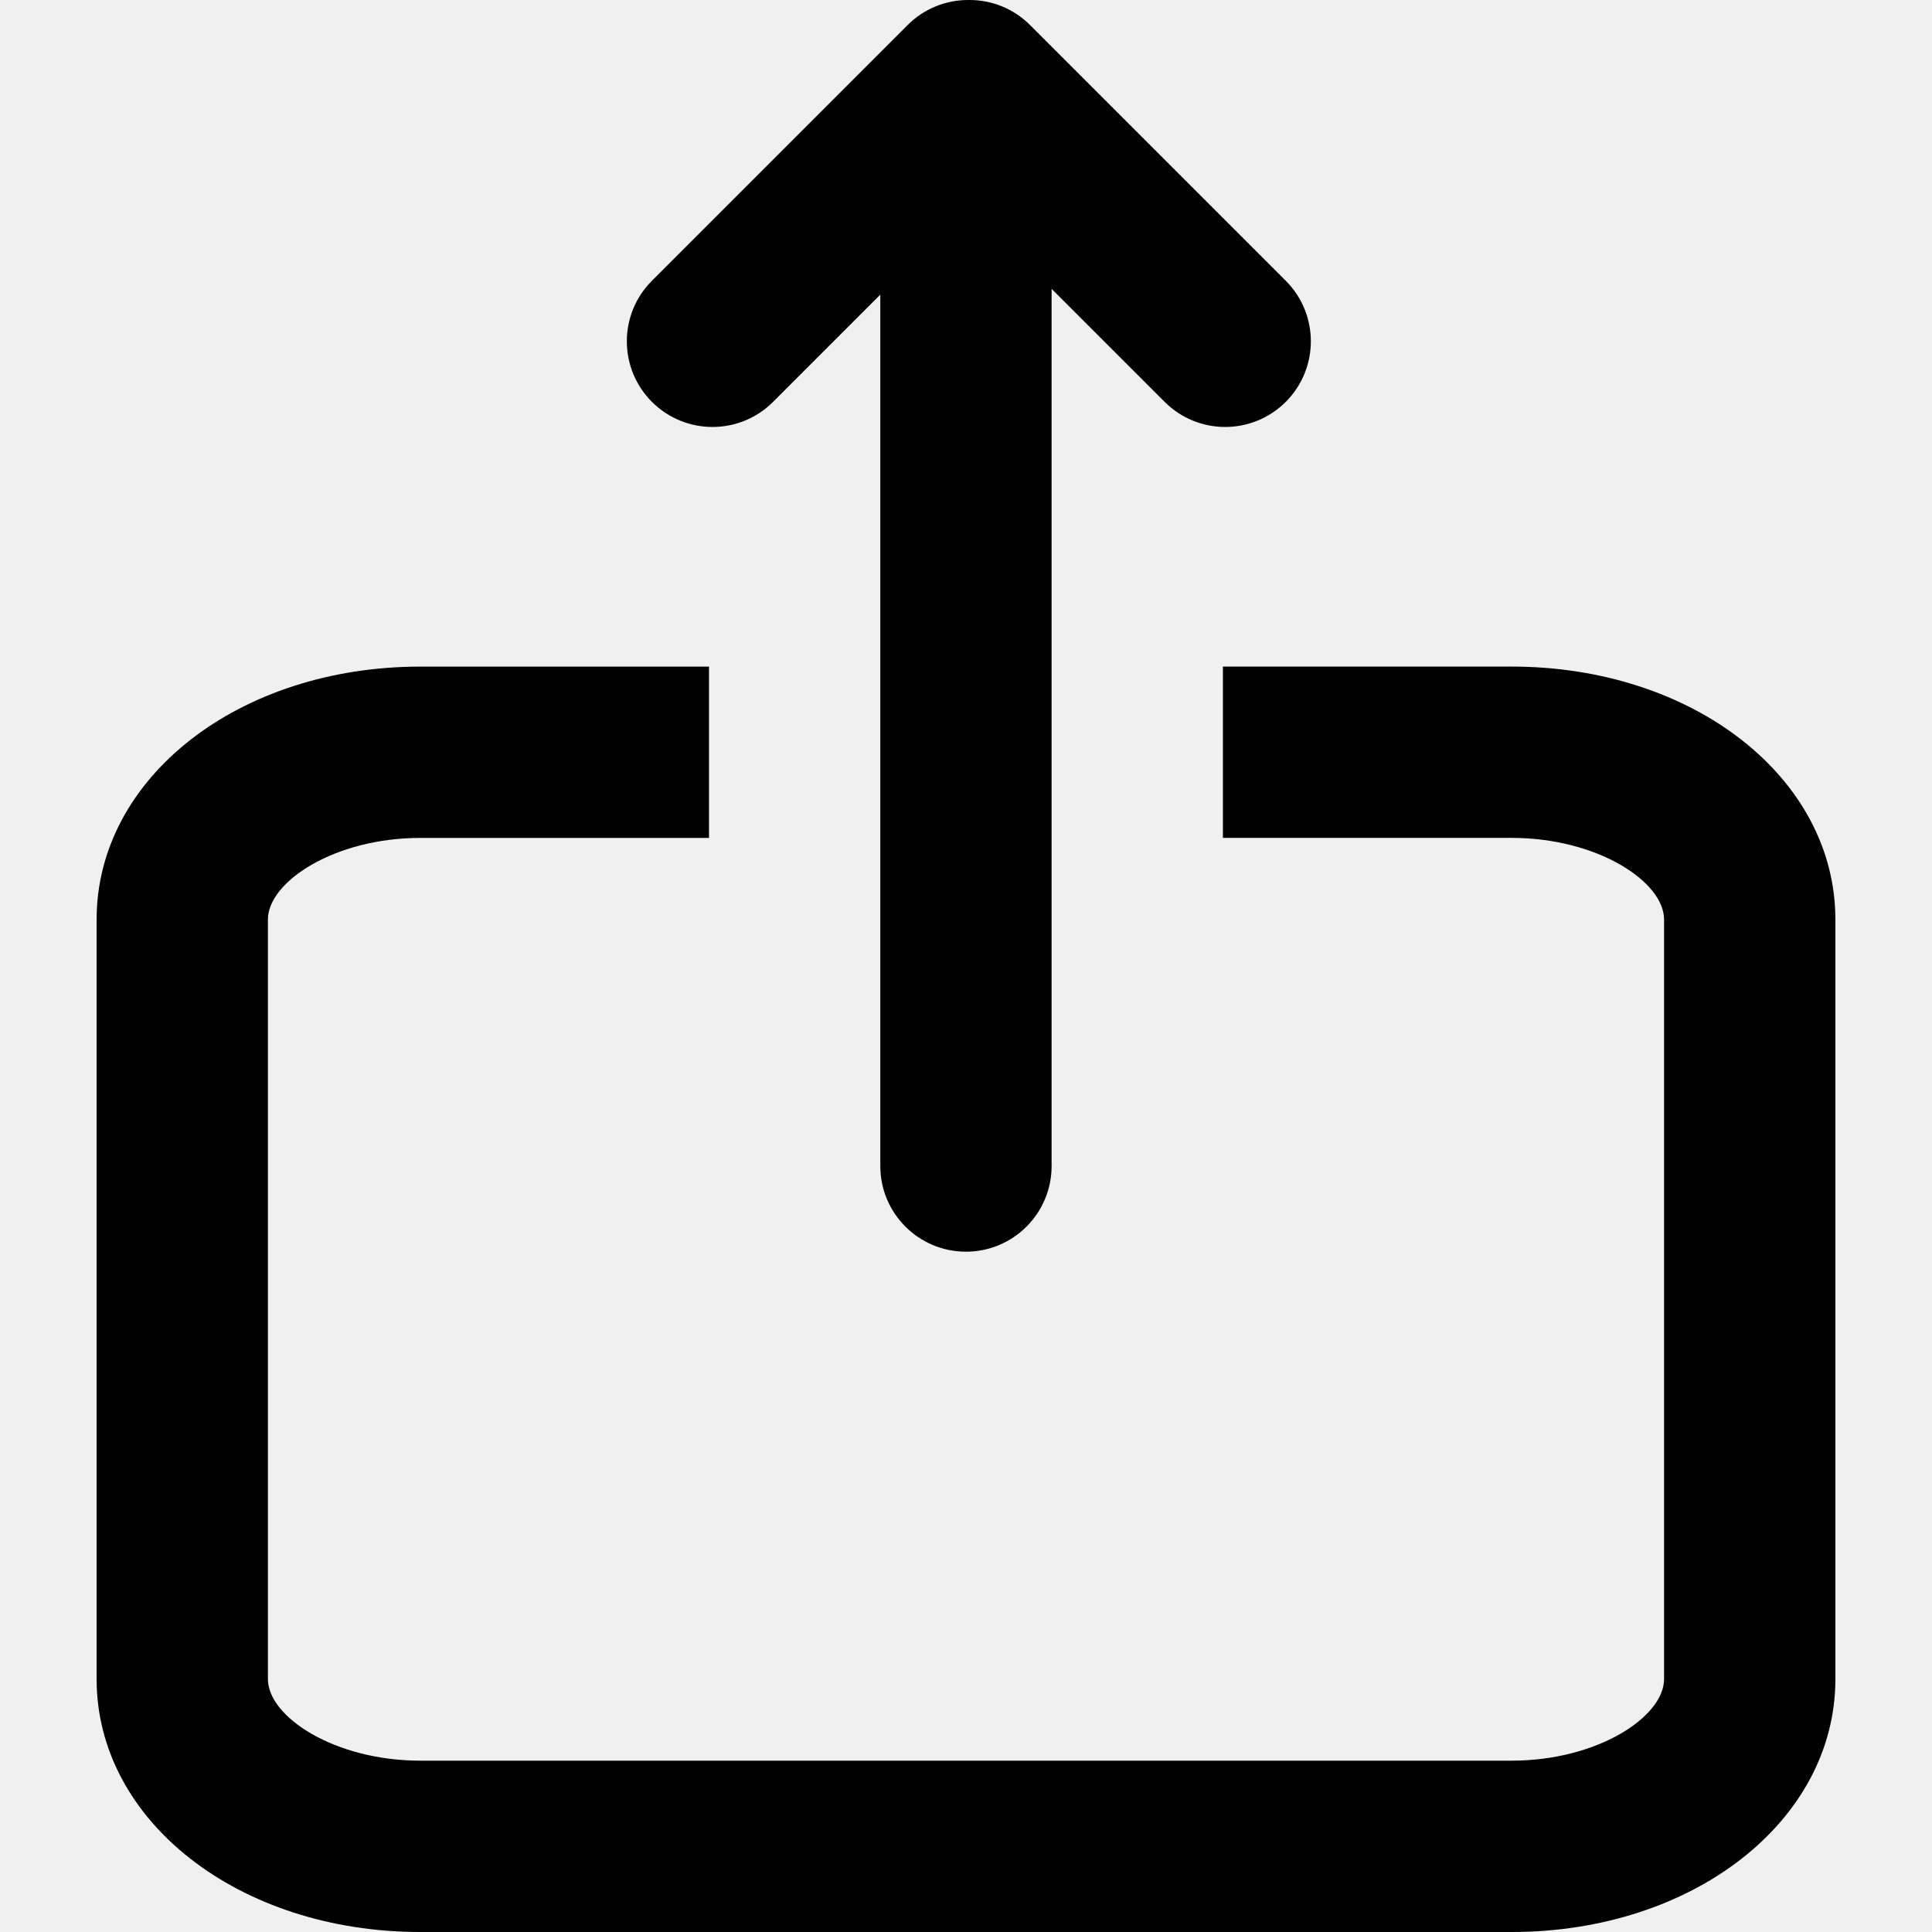
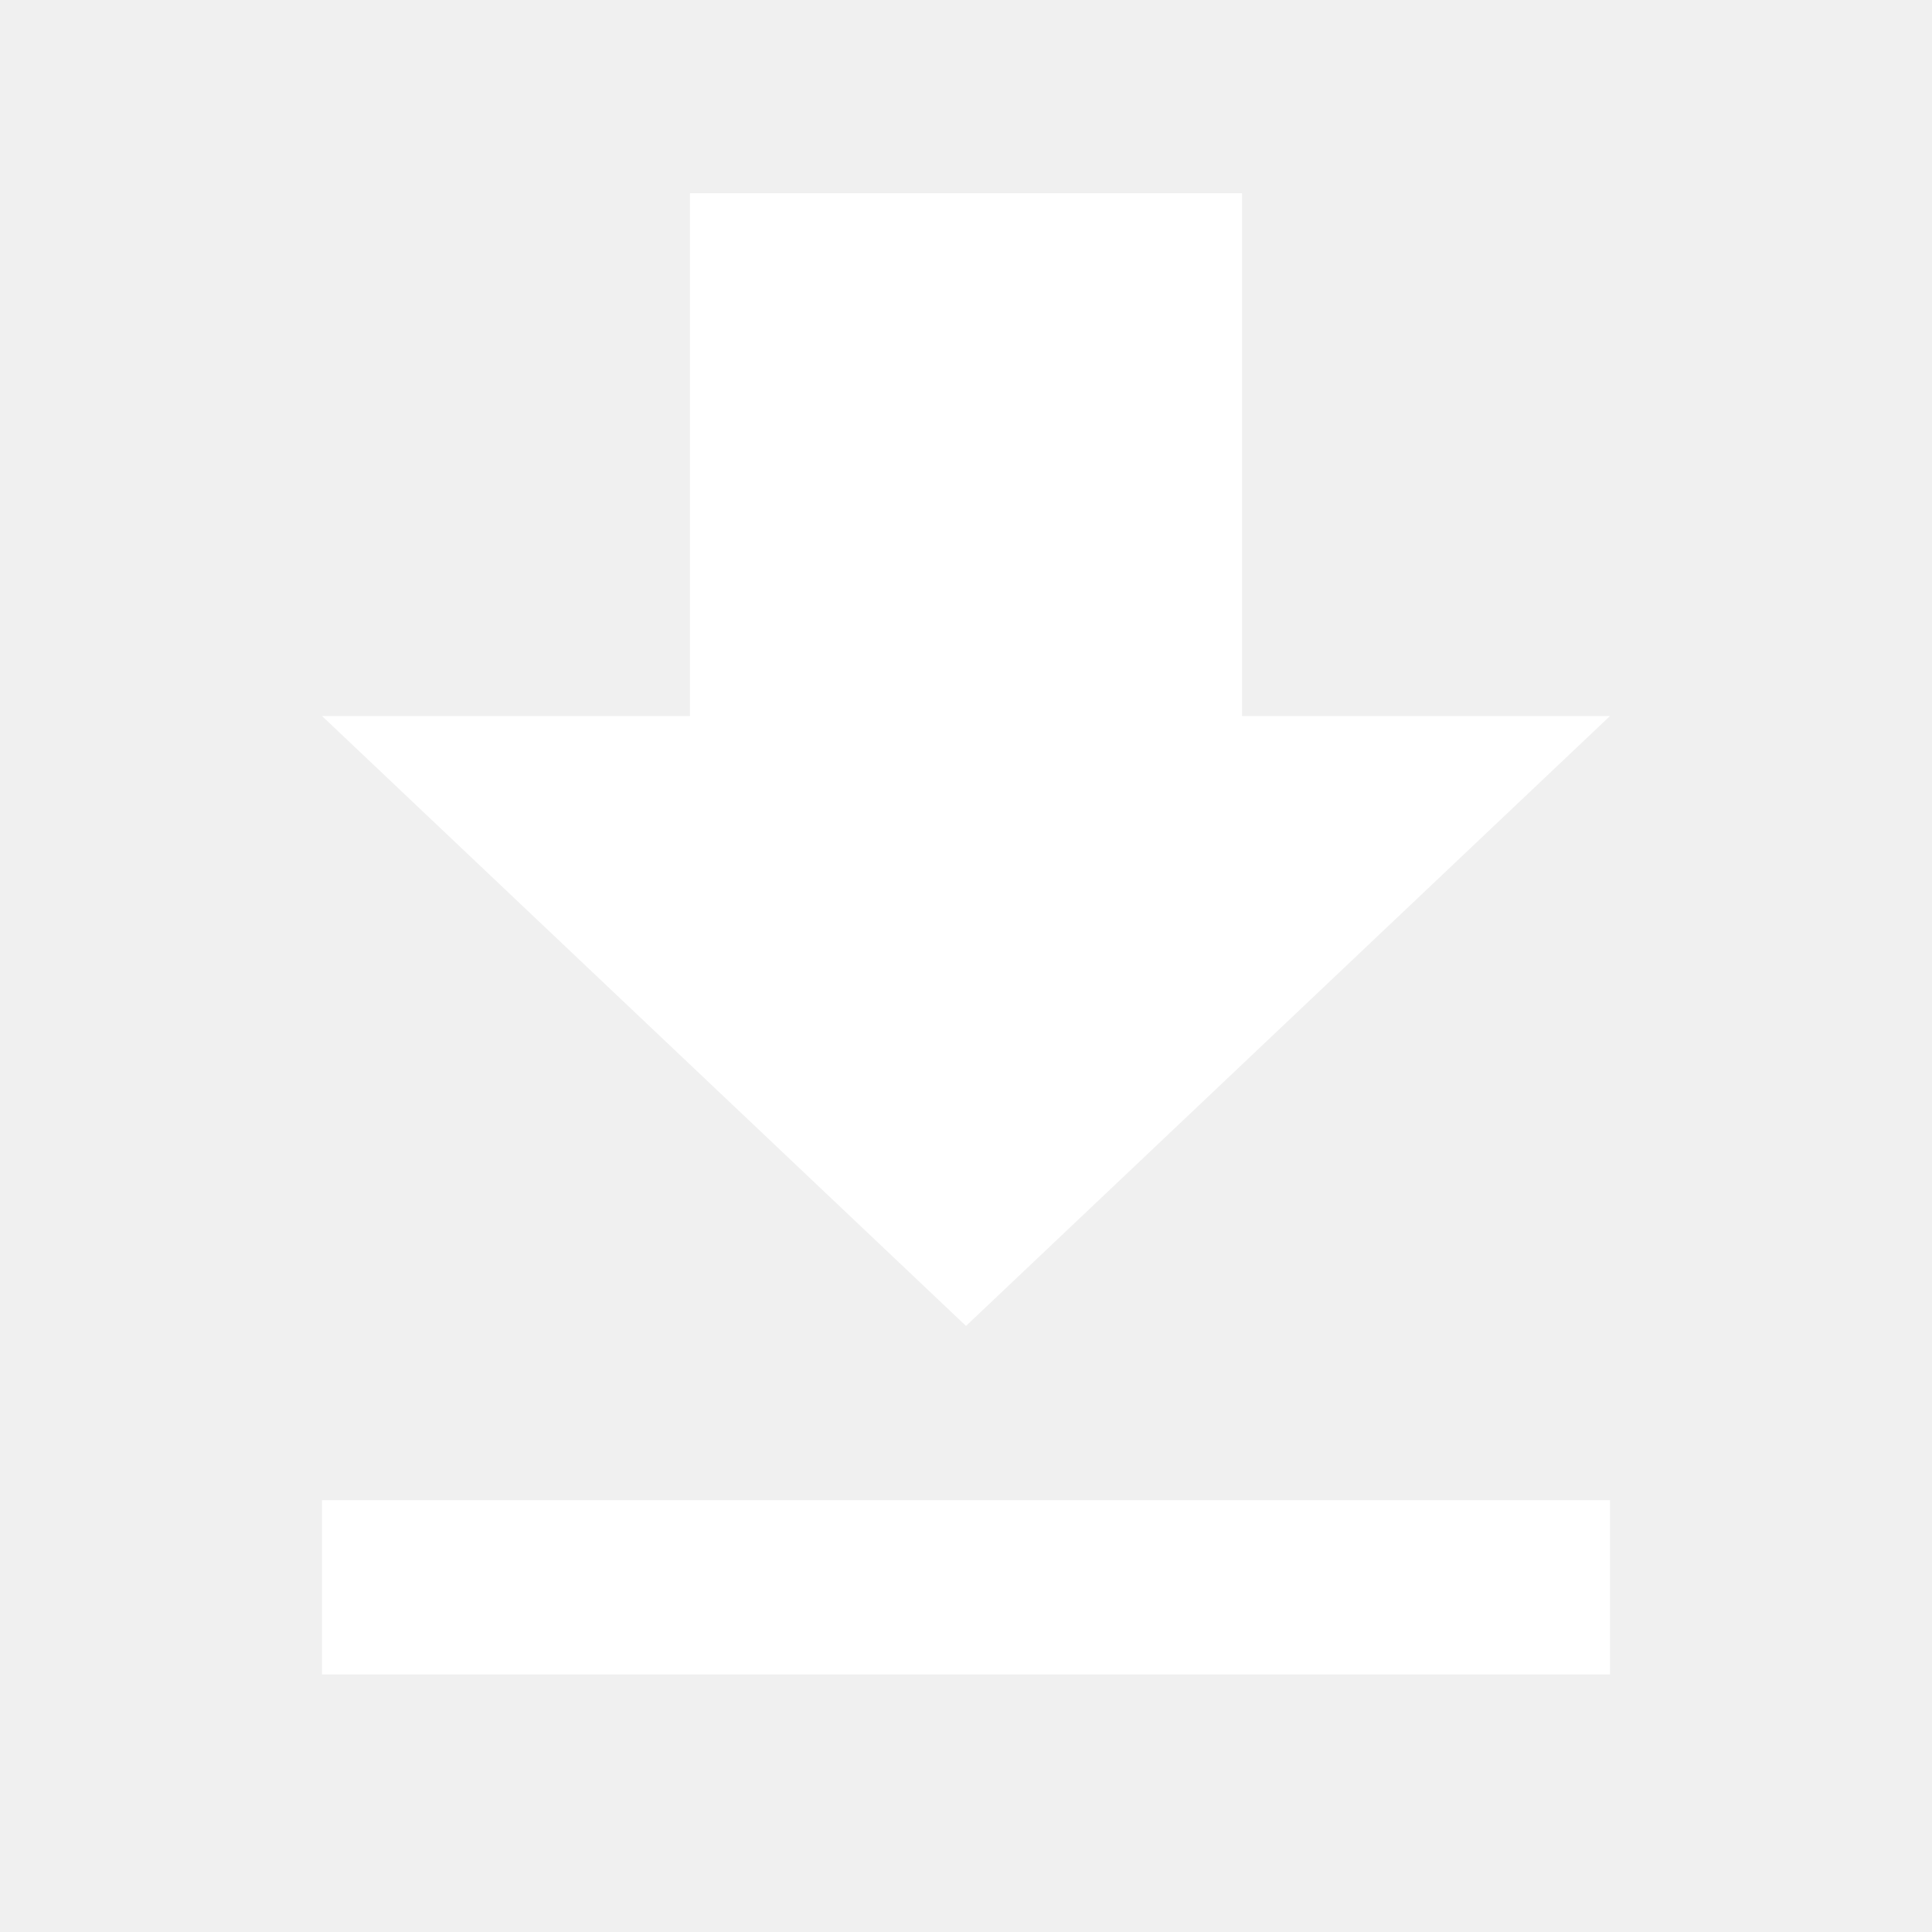
- <svg xmlns="http://www.w3.org/2000/svg" version="1.1" id="Capa_1" x="0px" y="0px" viewBox="0 0 67.671 67.671" style="enable-background:new 0 0 67.671 67.671;" xml:space="preserve">
-   <g>
-     <path d="M52.946,23.348H42.834v6h10.112c3.007,0,5.34,1.536,5.34,2.858v26.606c0,1.322-2.333,2.858-5.34,2.858H14.724   c-3.007,0-5.34-1.536-5.34-2.858V32.207c0-1.322,2.333-2.858,5.34-2.858h10.11v-6h-10.11c-6.359,0-11.34,3.891-11.34,8.858v26.606   c0,4.968,4.981,8.858,11.34,8.858h38.223c6.358,0,11.34-3.891,11.34-8.858V32.207C64.286,27.239,59.305,23.348,52.946,23.348z" />
-     <path d="M24.957,14.955c0.768,0,1.535-0.293,2.121-0.879l3.756-3.756v13.028v6v11.494c0,1.657,1.343,3,3,3s3-1.343,3-3V29.348v-6   V10.117l3.959,3.959c0.586,0.586,1.354,0.879,2.121,0.879s1.535-0.293,2.121-0.879c1.172-1.171,1.172-3.071,0-4.242l-8.957-8.957   C35.492,0.291,34.725,0,33.958,0c-0.008,0-0.015,0-0.023,0s-0.015,0-0.023,0c-0.767,0-1.534,0.291-2.12,0.877l-8.957,8.957   c-1.172,1.171-1.172,3.071,0,4.242C23.422,14.662,24.189,14.955,24.957,14.955z" />
-   </g>
-   <g>
- </g>
-   <g>
- </g>
-   <g>
- </g>
-   <g>
- </g>
-   <g>
- </g>
-   <g>
- </g>
-   <g>
- </g>
-   <g>
- </g>
-   <g>
- </g>
-   <g>
- </g>
-   <g>
- </g>
-   <g>
- </g>
-   <g>
- </g>
-   <g>
- </g>
-   <g>
- </g>
+ <svg xmlns="http://www.w3.org/2000/svg" width="30" height="30" viewBox="0 0 30 30">
+   <defs>
+     <style>.a{fill:#fff;}.b{fill:none;}</style>
+   </defs>
+   <path class="a" d="M25,11.118H19.286V3H10.714v8.118H5l10,9.471ZM5,23.294V26H25V23.294Z" transform="translate(0)" />
+   <path class="b" d="M0,0H30V30H0Z" />
</svg>
